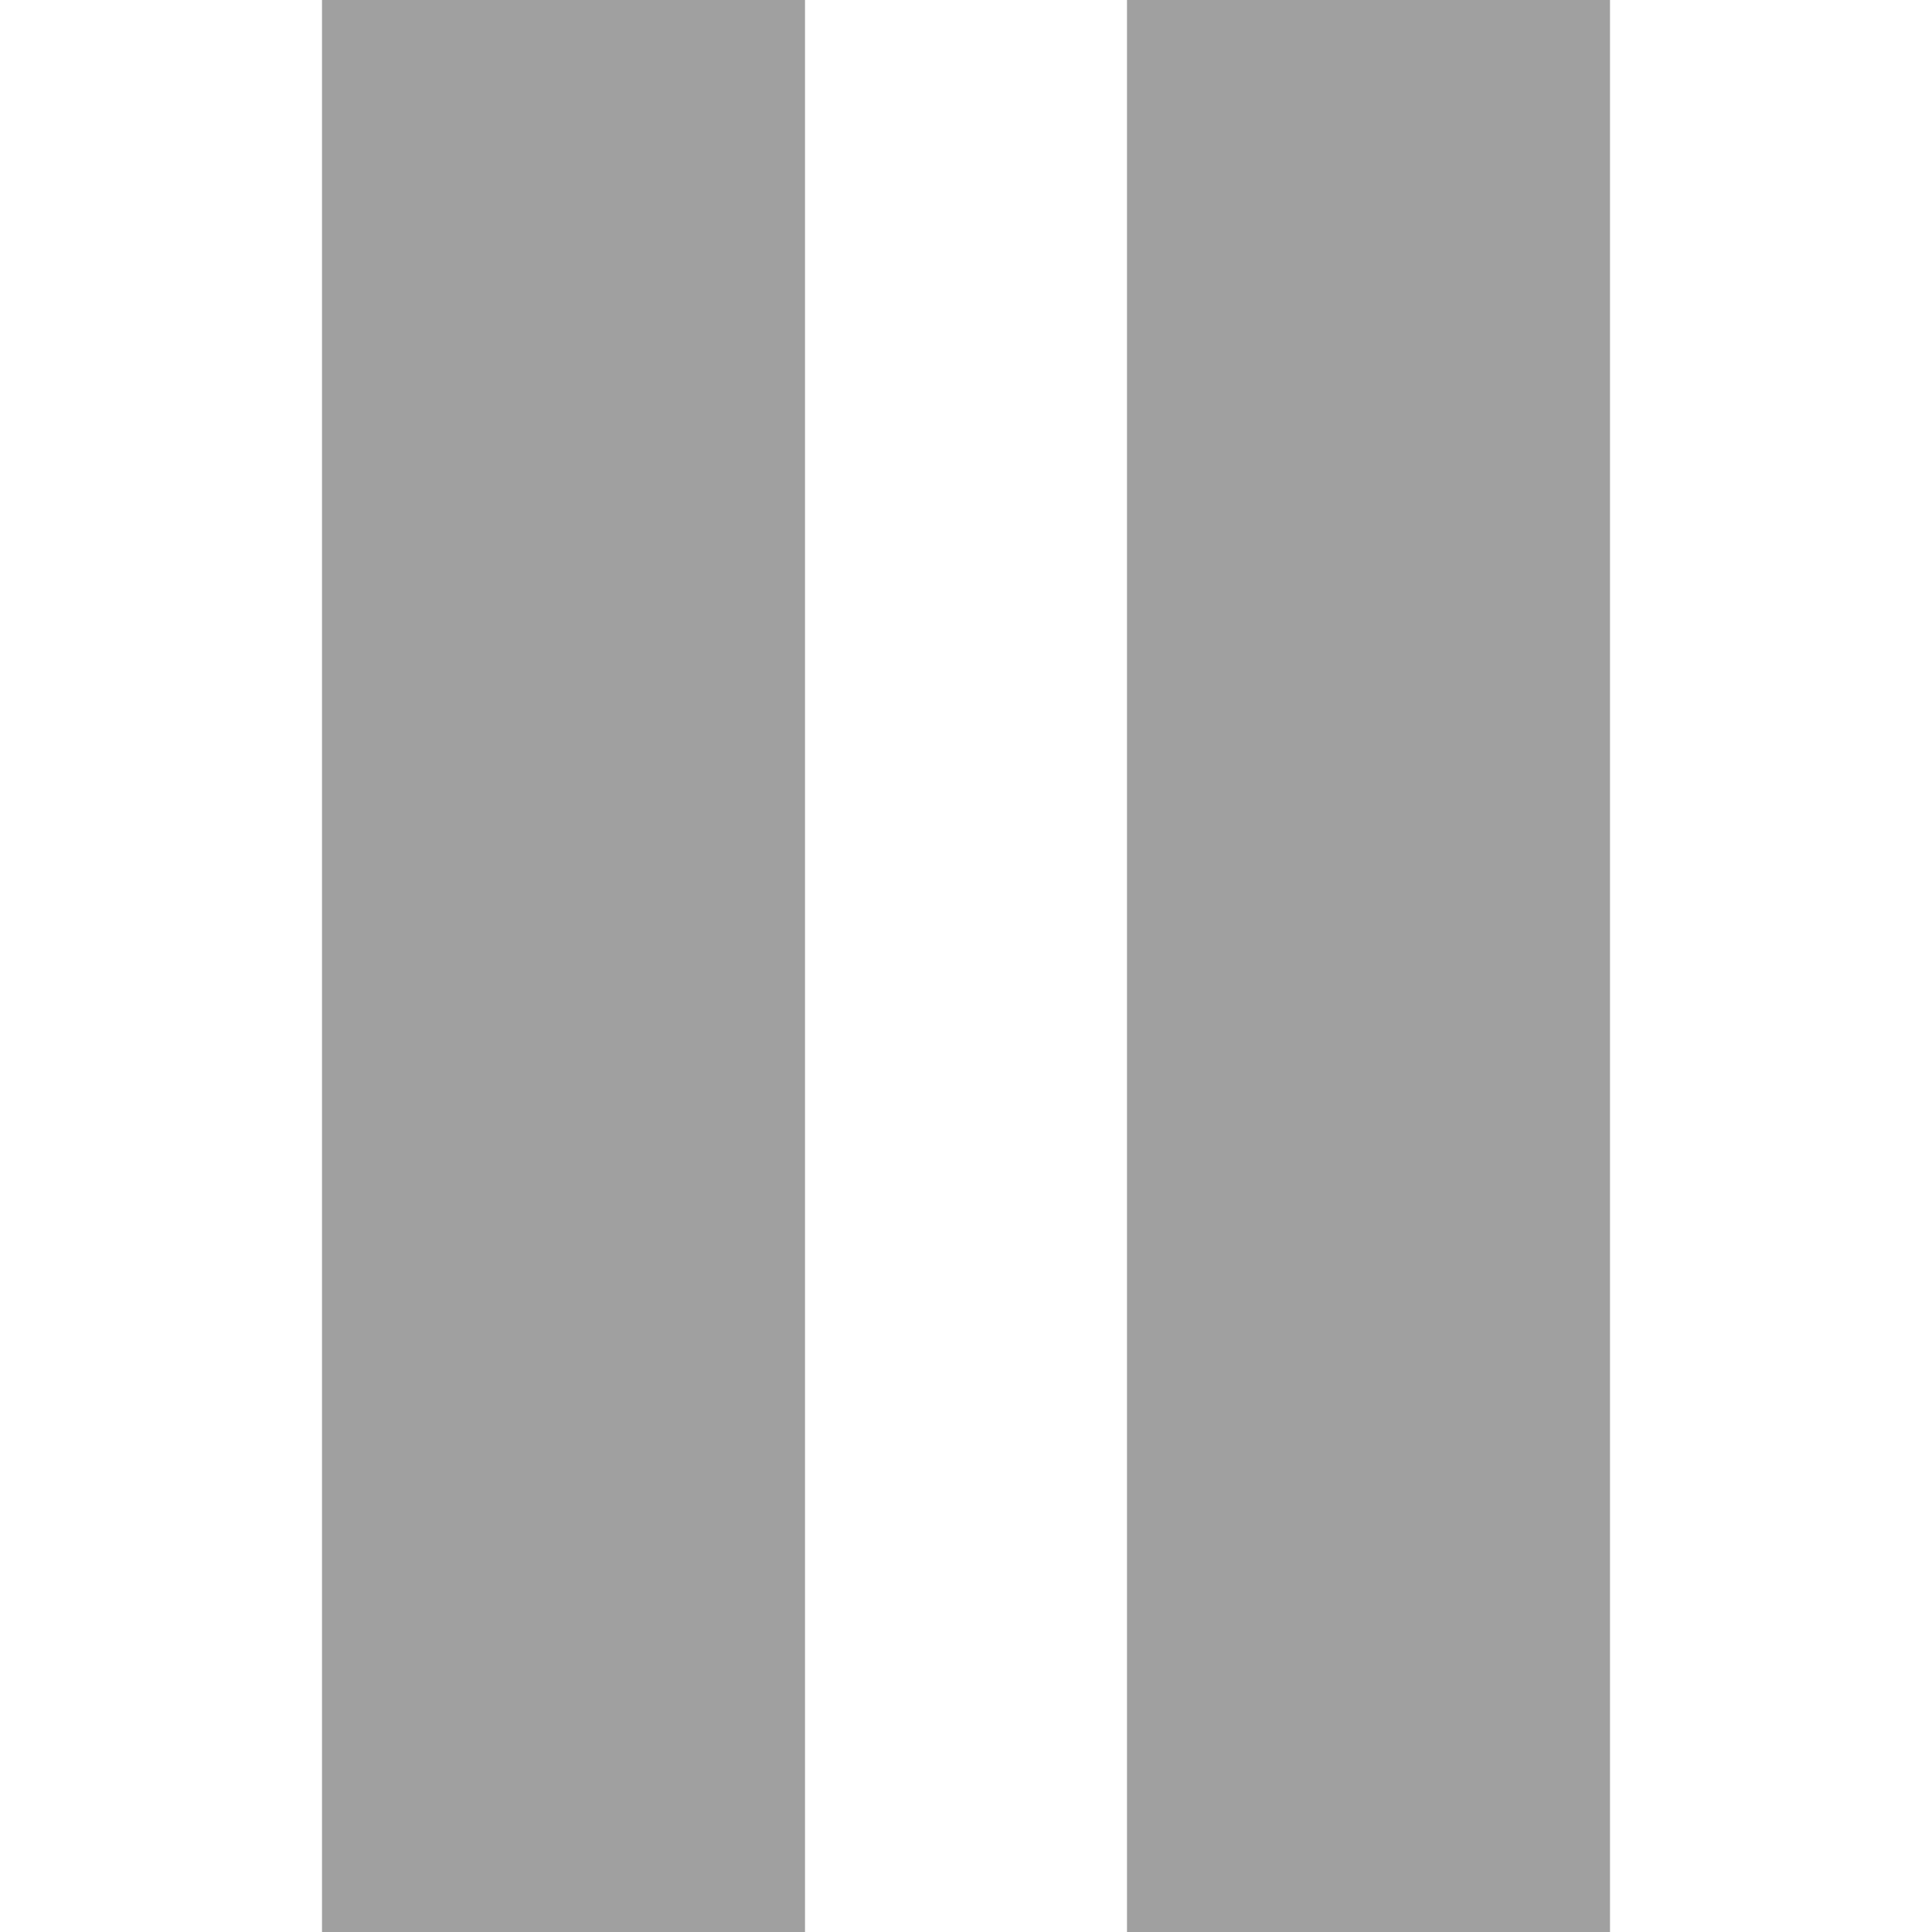
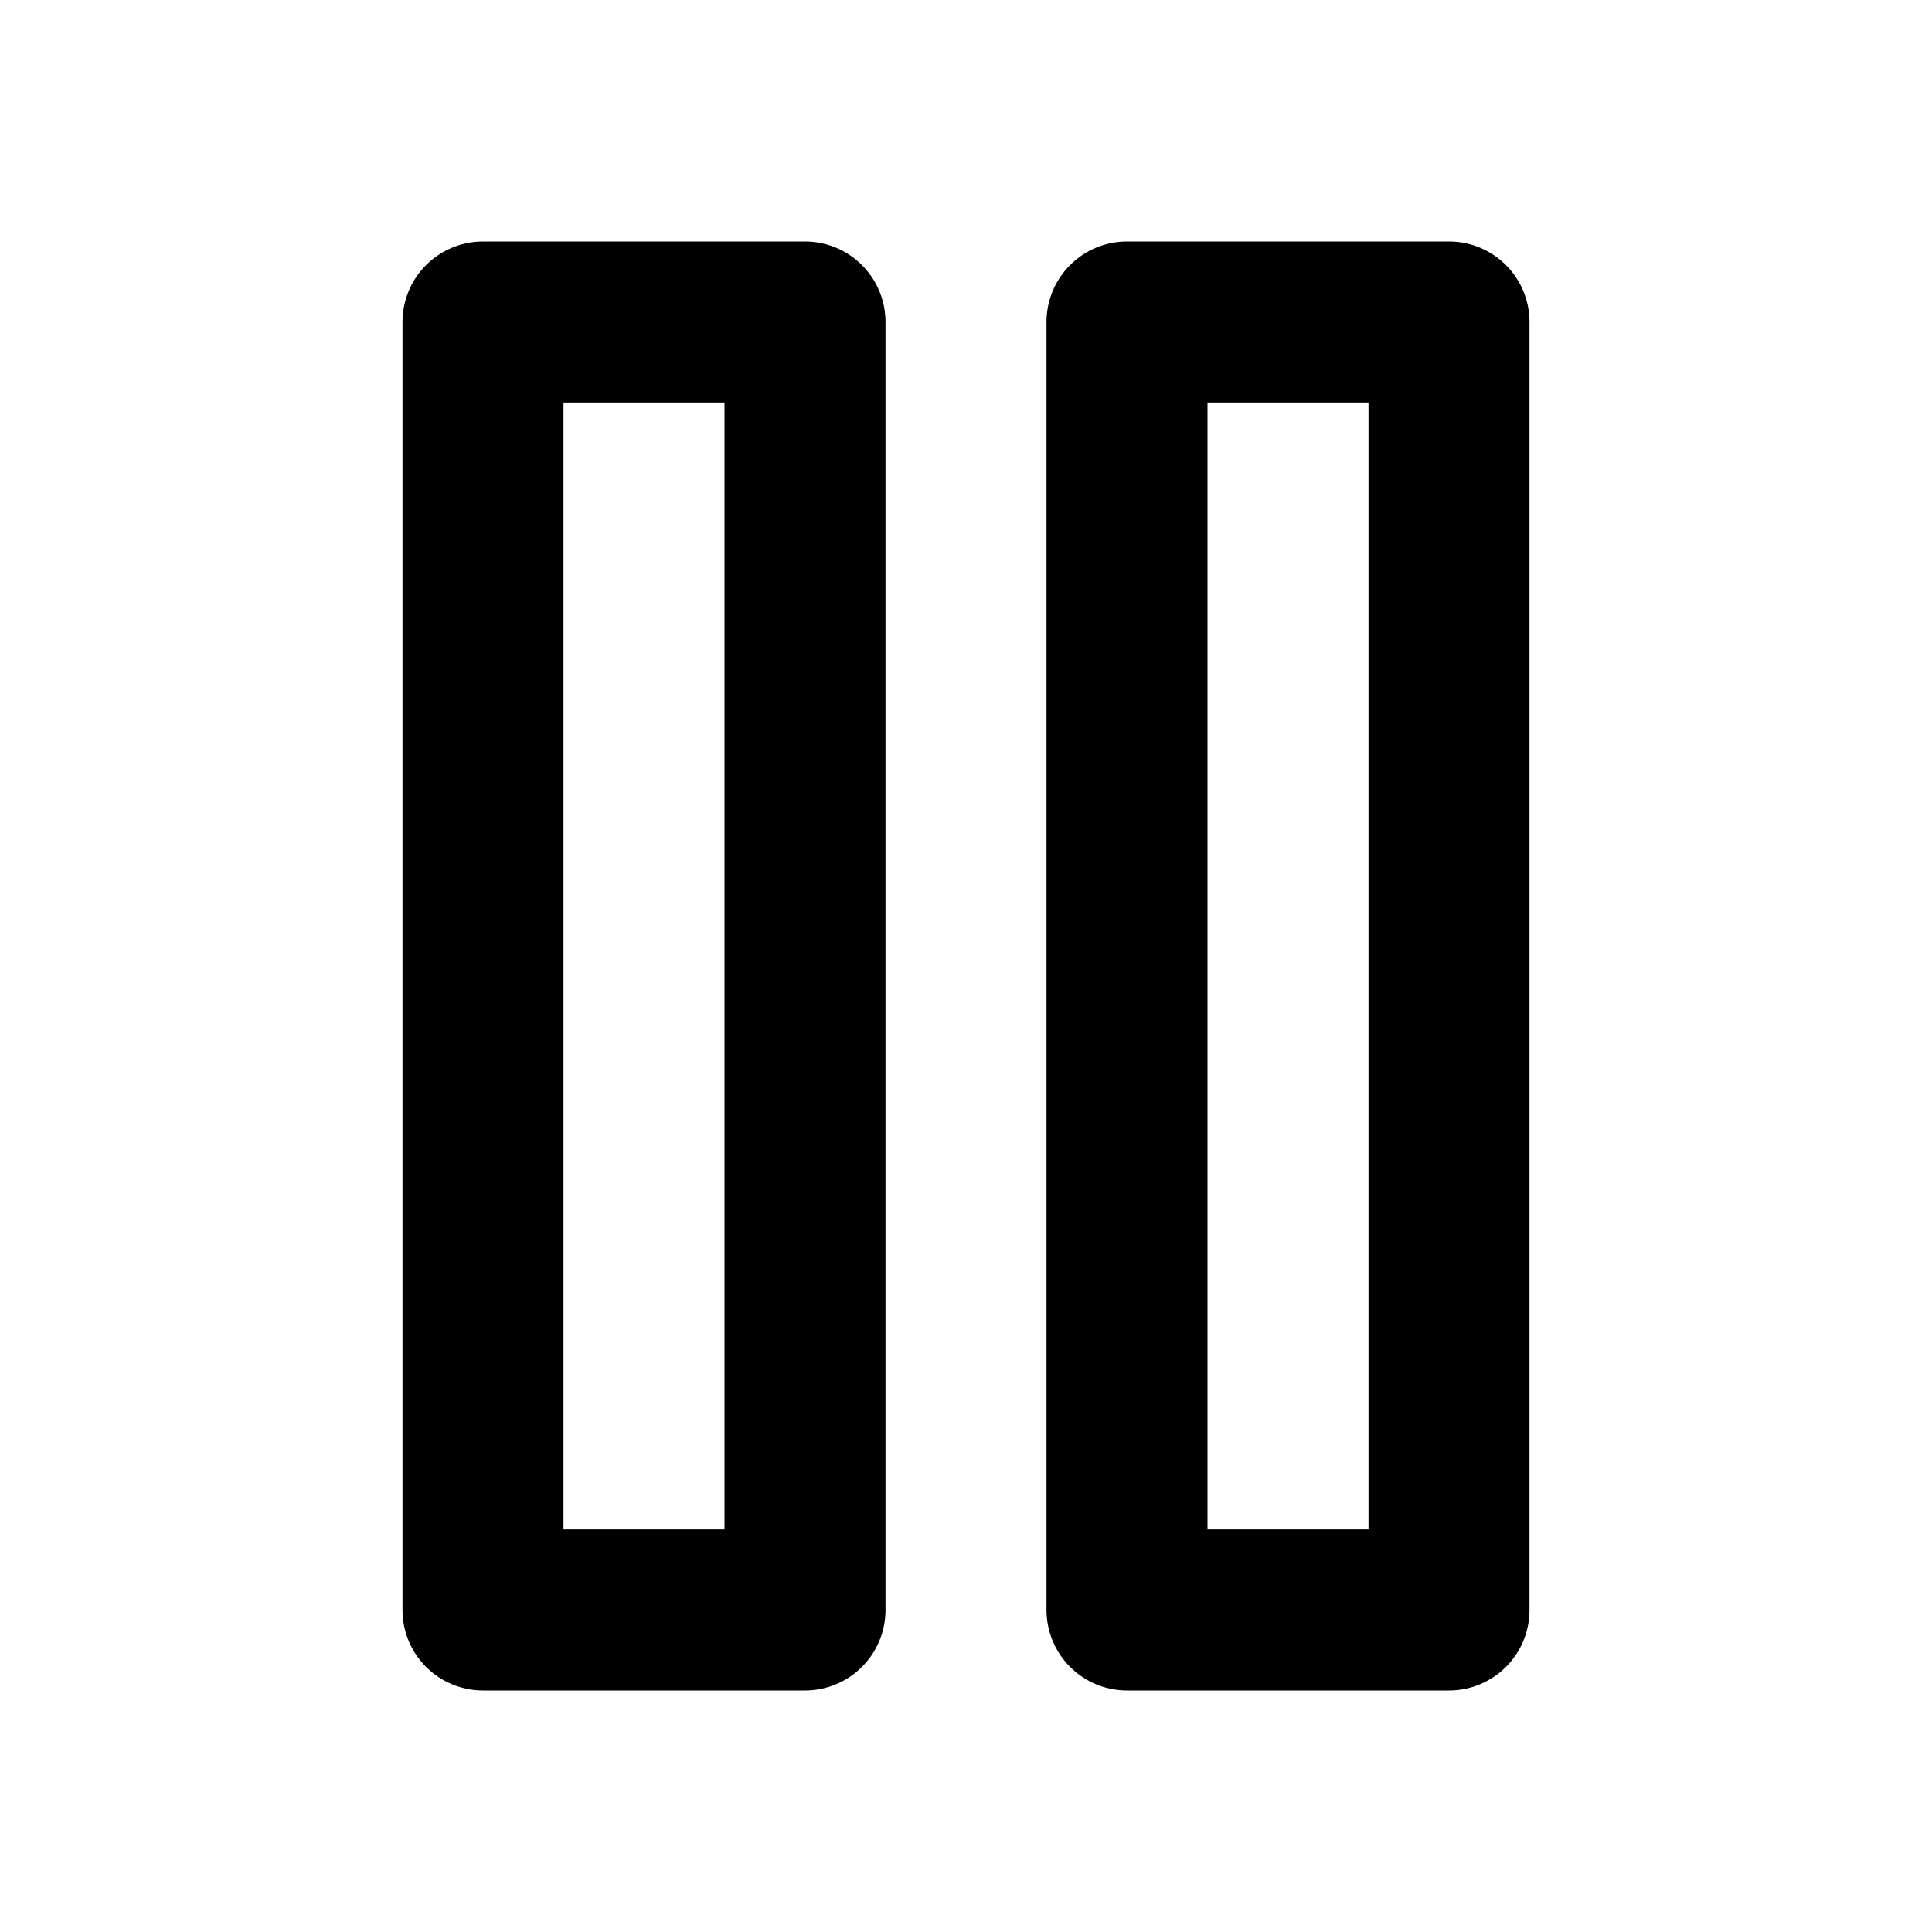
- <svg xmlns="http://www.w3.org/2000/svg" height="48" width="48">
-   <g fill="#a0a0a0" transform="matrix(2 0 0 2 -875.688 -374.22)">
-     <path d="m441.844 187.11h6v24h-6z" />
-     <path d="m451.844 187.11h6v24h-6z" />
-   </g>
+ <svg xmlns="http://www.w3.org/2000/svg" width="24" height="24" viewBox="0 0 24 24" fill="none" stroke="currentColor" stroke-width="2" stroke-linecap="round" stroke-linejoin="round" class="feather feather-pause">
+   <rect x="6" y="4" width="4" height="16" />
+   <rect x="14" y="4" width="4" height="16" />
</svg>
